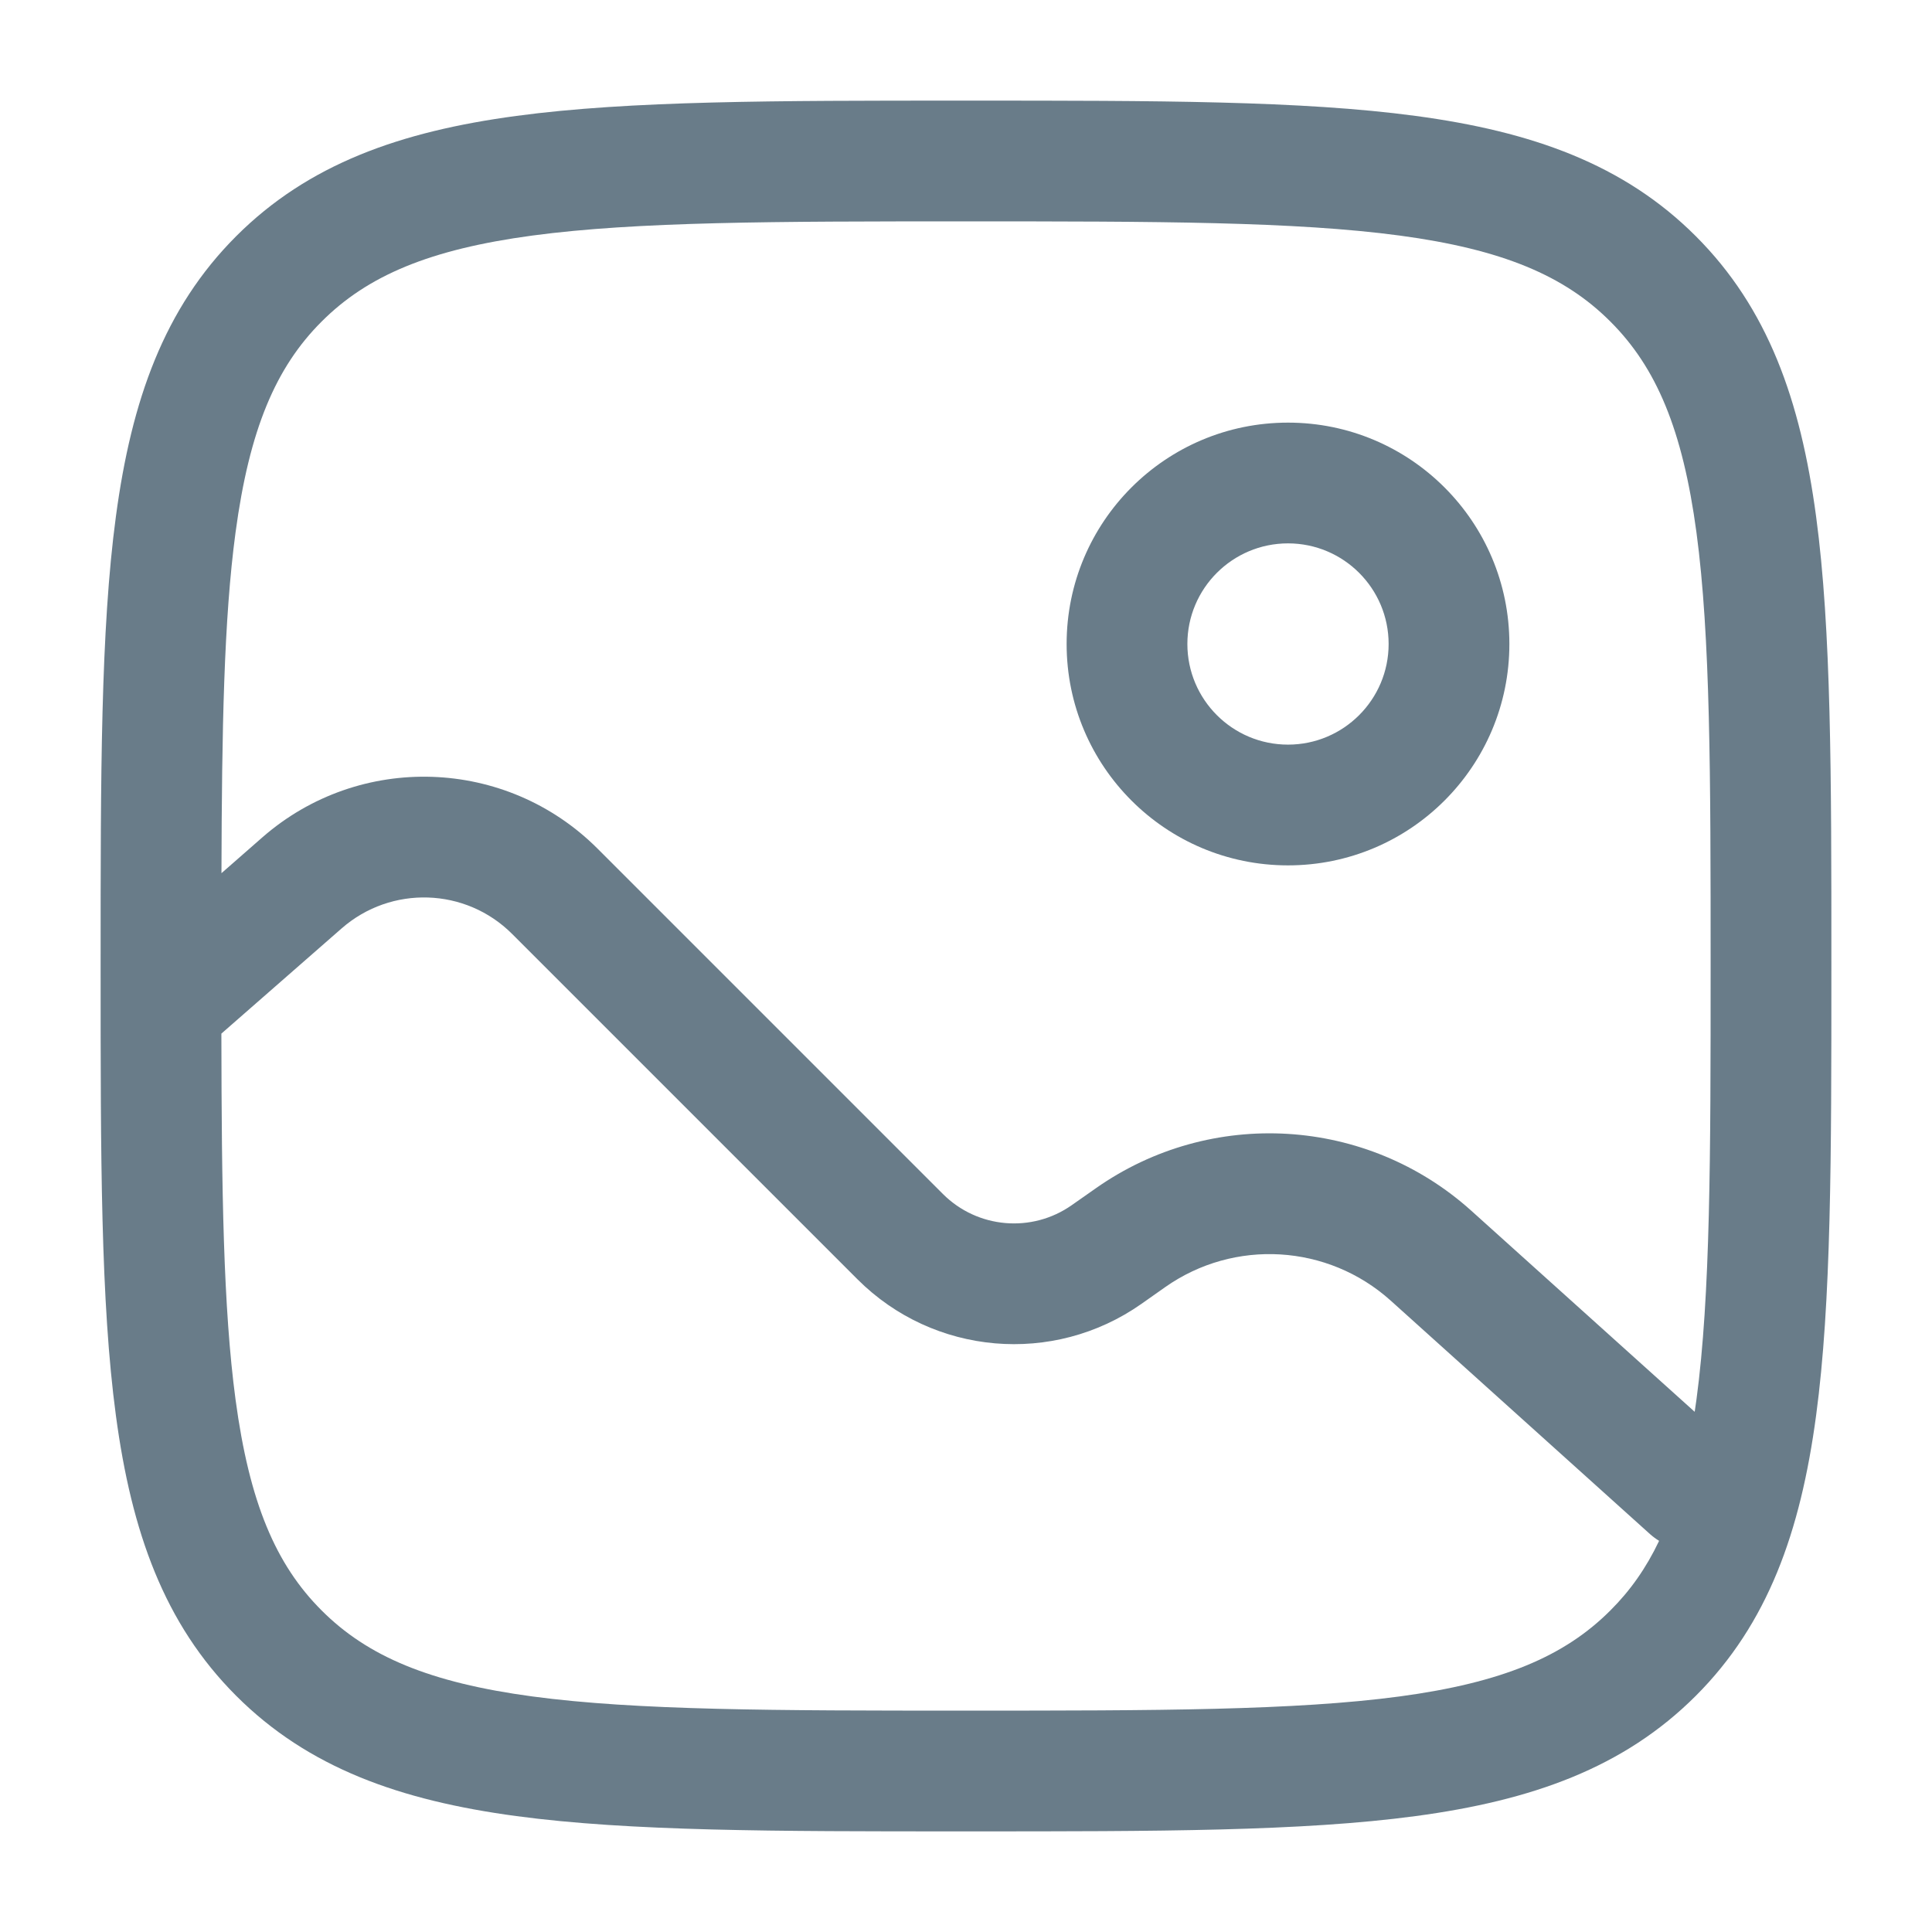
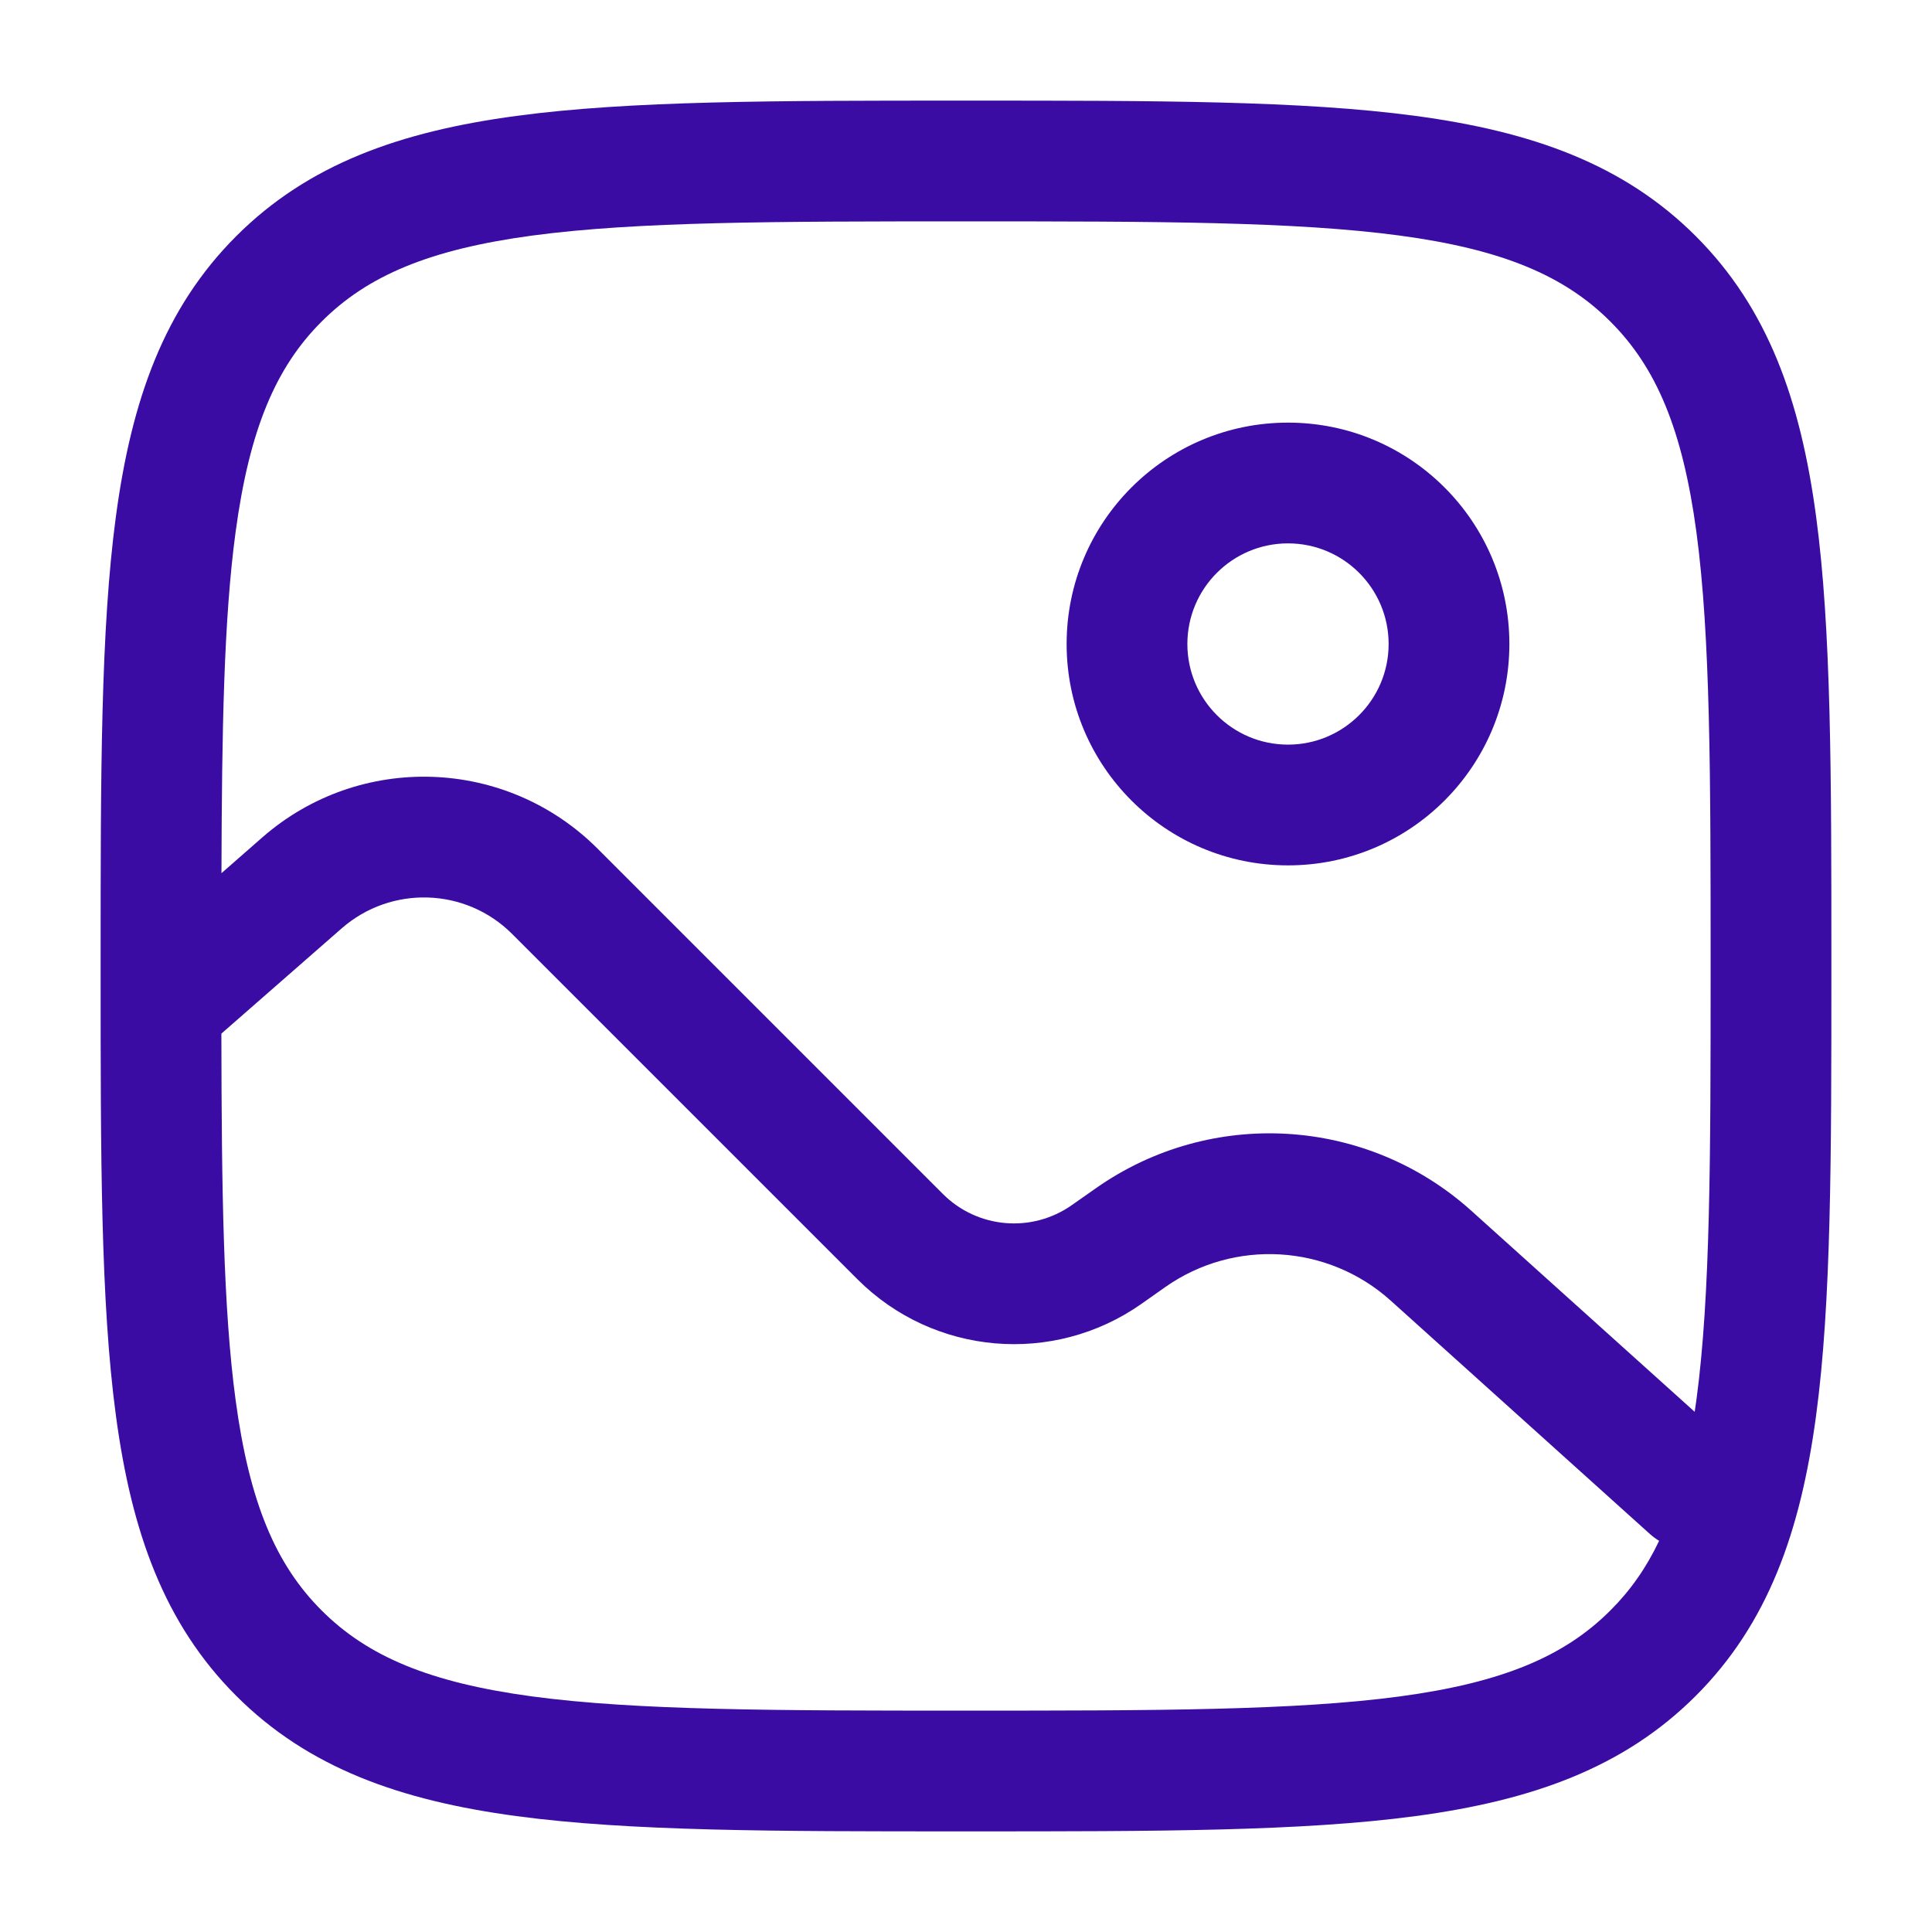
<svg xmlns="http://www.w3.org/2000/svg" width="24" height="24" viewBox="0 0 24 24" fill="none">
-   <path fill-rule="evenodd" clip-rule="evenodd" d="M16 6.75C15.31 6.75 14.75 7.31 14.75 8C14.75 8.69 15.31 9.25 16 9.25C16.69 9.25 17.25 8.69 17.25 8C17.25 7.31 16.69 6.75 16 6.75ZM13.25 8C13.25 6.481 14.481 5.25 16 5.25C17.519 5.25 18.75 6.481 18.75 8C18.75 9.519 17.519 10.75 16 10.75C14.481 10.75 13.25 9.519 13.25 8Z" fill="#697C89" />
-   <path fill-rule="evenodd" clip-rule="evenodd" d="M11.943 1.25H12.057C14.366 1.25 16.175 1.25 17.586 1.44C19.031 1.634 20.171 2.039 21.066 2.934C21.961 3.829 22.366 4.969 22.56 6.414C22.75 7.825 22.75 9.634 22.75 11.943V12.057C22.75 14.366 22.75 16.175 22.56 17.586C22.366 19.031 21.961 20.171 21.066 21.066C20.171 21.961 19.031 22.366 17.586 22.56C16.175 22.75 14.366 22.75 12.057 22.75H11.943C9.634 22.75 7.825 22.75 6.414 22.56C4.969 22.366 3.829 21.961 2.934 21.066C2.039 20.171 1.634 19.031 1.44 17.586C1.25 16.175 1.25 14.366 1.25 12.057V11.943C1.25 9.634 1.25 7.825 1.44 6.414C1.634 4.969 2.039 3.829 2.934 2.934C3.829 2.039 4.969 1.634 6.414 1.44C7.825 1.25 9.634 1.25 11.943 1.25ZM3.995 20.005C3.425 19.436 3.098 18.665 2.926 17.386C2.773 16.245 2.753 14.789 2.75 12.84L4.245 11.532C4.86 10.995 5.785 11.025 6.362 11.602L10.652 15.892C11.597 16.837 13.084 16.966 14.178 16.198L14.476 15.988C15.334 15.385 16.495 15.455 17.275 16.156L20.498 19.058C20.533 19.089 20.571 19.117 20.61 19.141C20.448 19.482 20.249 19.762 20.005 20.005C19.436 20.575 18.665 20.902 17.386 21.074C16.086 21.248 14.378 21.25 12 21.25C9.622 21.25 7.914 21.248 6.614 21.074C5.335 20.902 4.564 20.575 3.995 20.005ZM6.614 2.926C5.335 3.098 4.564 3.425 3.995 3.995C3.425 4.564 3.098 5.335 2.926 6.614C2.781 7.693 2.756 9.054 2.751 10.847L3.258 10.403C4.466 9.346 6.287 9.406 7.423 10.542L11.713 14.832C12.142 15.261 12.818 15.32 13.315 14.97L13.613 14.761C15.044 13.755 16.979 13.872 18.278 15.041L21.052 17.538C21.06 17.488 21.067 17.438 21.074 17.386C21.248 16.086 21.25 14.378 21.25 12C21.25 9.622 21.248 7.914 21.074 6.614C20.902 5.335 20.575 4.564 20.005 3.995C19.436 3.425 18.665 3.098 17.386 2.926C16.086 2.752 14.378 2.75 12 2.75C9.622 2.75 7.914 2.752 6.614 2.926Z" fill="#697C89" />
+   <path fill-rule="evenodd" clip-rule="evenodd" d="M16 6.75C15.31 6.75 14.75 7.31 14.75 8C14.75 8.69 15.31 9.25 16 9.25C16.69 9.25 17.25 8.69 17.25 8C17.25 7.31 16.69 6.75 16 6.75ZM13.25 8C13.25 6.481 14.481 5.25 16 5.25C17.519 5.25 18.75 6.481 18.75 8C18.75 9.519 17.519 10.75 16 10.75C14.481 10.75 13.25 9.519 13.25 8Z" fill="#3A0CA3" />
+   <path fill-rule="evenodd" clip-rule="evenodd" d="M11.943 1.25H12.057C14.366 1.25 16.175 1.25 17.586 1.44C19.031 1.634 20.171 2.039 21.066 2.934C21.961 3.829 22.366 4.969 22.56 6.414C22.75 7.825 22.75 9.634 22.75 11.943V12.057C22.75 14.366 22.75 16.175 22.56 17.586C22.366 19.031 21.961 20.171 21.066 21.066C20.171 21.961 19.031 22.366 17.586 22.56C16.175 22.75 14.366 22.75 12.057 22.75H11.943C9.634 22.75 7.825 22.75 6.414 22.56C4.969 22.366 3.829 21.961 2.934 21.066C2.039 20.171 1.634 19.031 1.44 17.586C1.25 16.175 1.25 14.366 1.25 12.057V11.943C1.25 9.634 1.25 7.825 1.44 6.414C1.634 4.969 2.039 3.829 2.934 2.934C3.829 2.039 4.969 1.634 6.414 1.44C7.825 1.25 9.634 1.25 11.943 1.25ZM3.995 20.005C3.425 19.436 3.098 18.665 2.926 17.386C2.773 16.245 2.753 14.789 2.75 12.84L4.245 11.532C4.86 10.995 5.785 11.025 6.362 11.602L10.652 15.892C11.597 16.837 13.084 16.966 14.178 16.198L14.476 15.988C15.334 15.385 16.495 15.455 17.275 16.156L20.498 19.058C20.533 19.089 20.571 19.117 20.61 19.141C20.448 19.482 20.249 19.762 20.005 20.005C19.436 20.575 18.665 20.902 17.386 21.074C16.086 21.248 14.378 21.25 12 21.25C9.622 21.25 7.914 21.248 6.614 21.074C5.335 20.902 4.564 20.575 3.995 20.005ZM6.614 2.926C5.335 3.098 4.564 3.425 3.995 3.995C3.425 4.564 3.098 5.335 2.926 6.614C2.781 7.693 2.756 9.054 2.751 10.847L3.258 10.403C4.466 9.346 6.287 9.406 7.423 10.542L11.713 14.832C12.142 15.261 12.818 15.32 13.315 14.97L13.613 14.761C15.044 13.755 16.979 13.872 18.278 15.041L21.052 17.538C21.06 17.488 21.067 17.438 21.074 17.386C21.248 16.086 21.25 14.378 21.25 12C21.25 9.622 21.248 7.914 21.074 6.614C20.902 5.335 20.575 4.564 20.005 3.995C19.436 3.425 18.665 3.098 17.386 2.926C16.086 2.752 14.378 2.75 12 2.75C9.622 2.75 7.914 2.752 6.614 2.926Z" fill="#3A0CA3" />
</svg>
